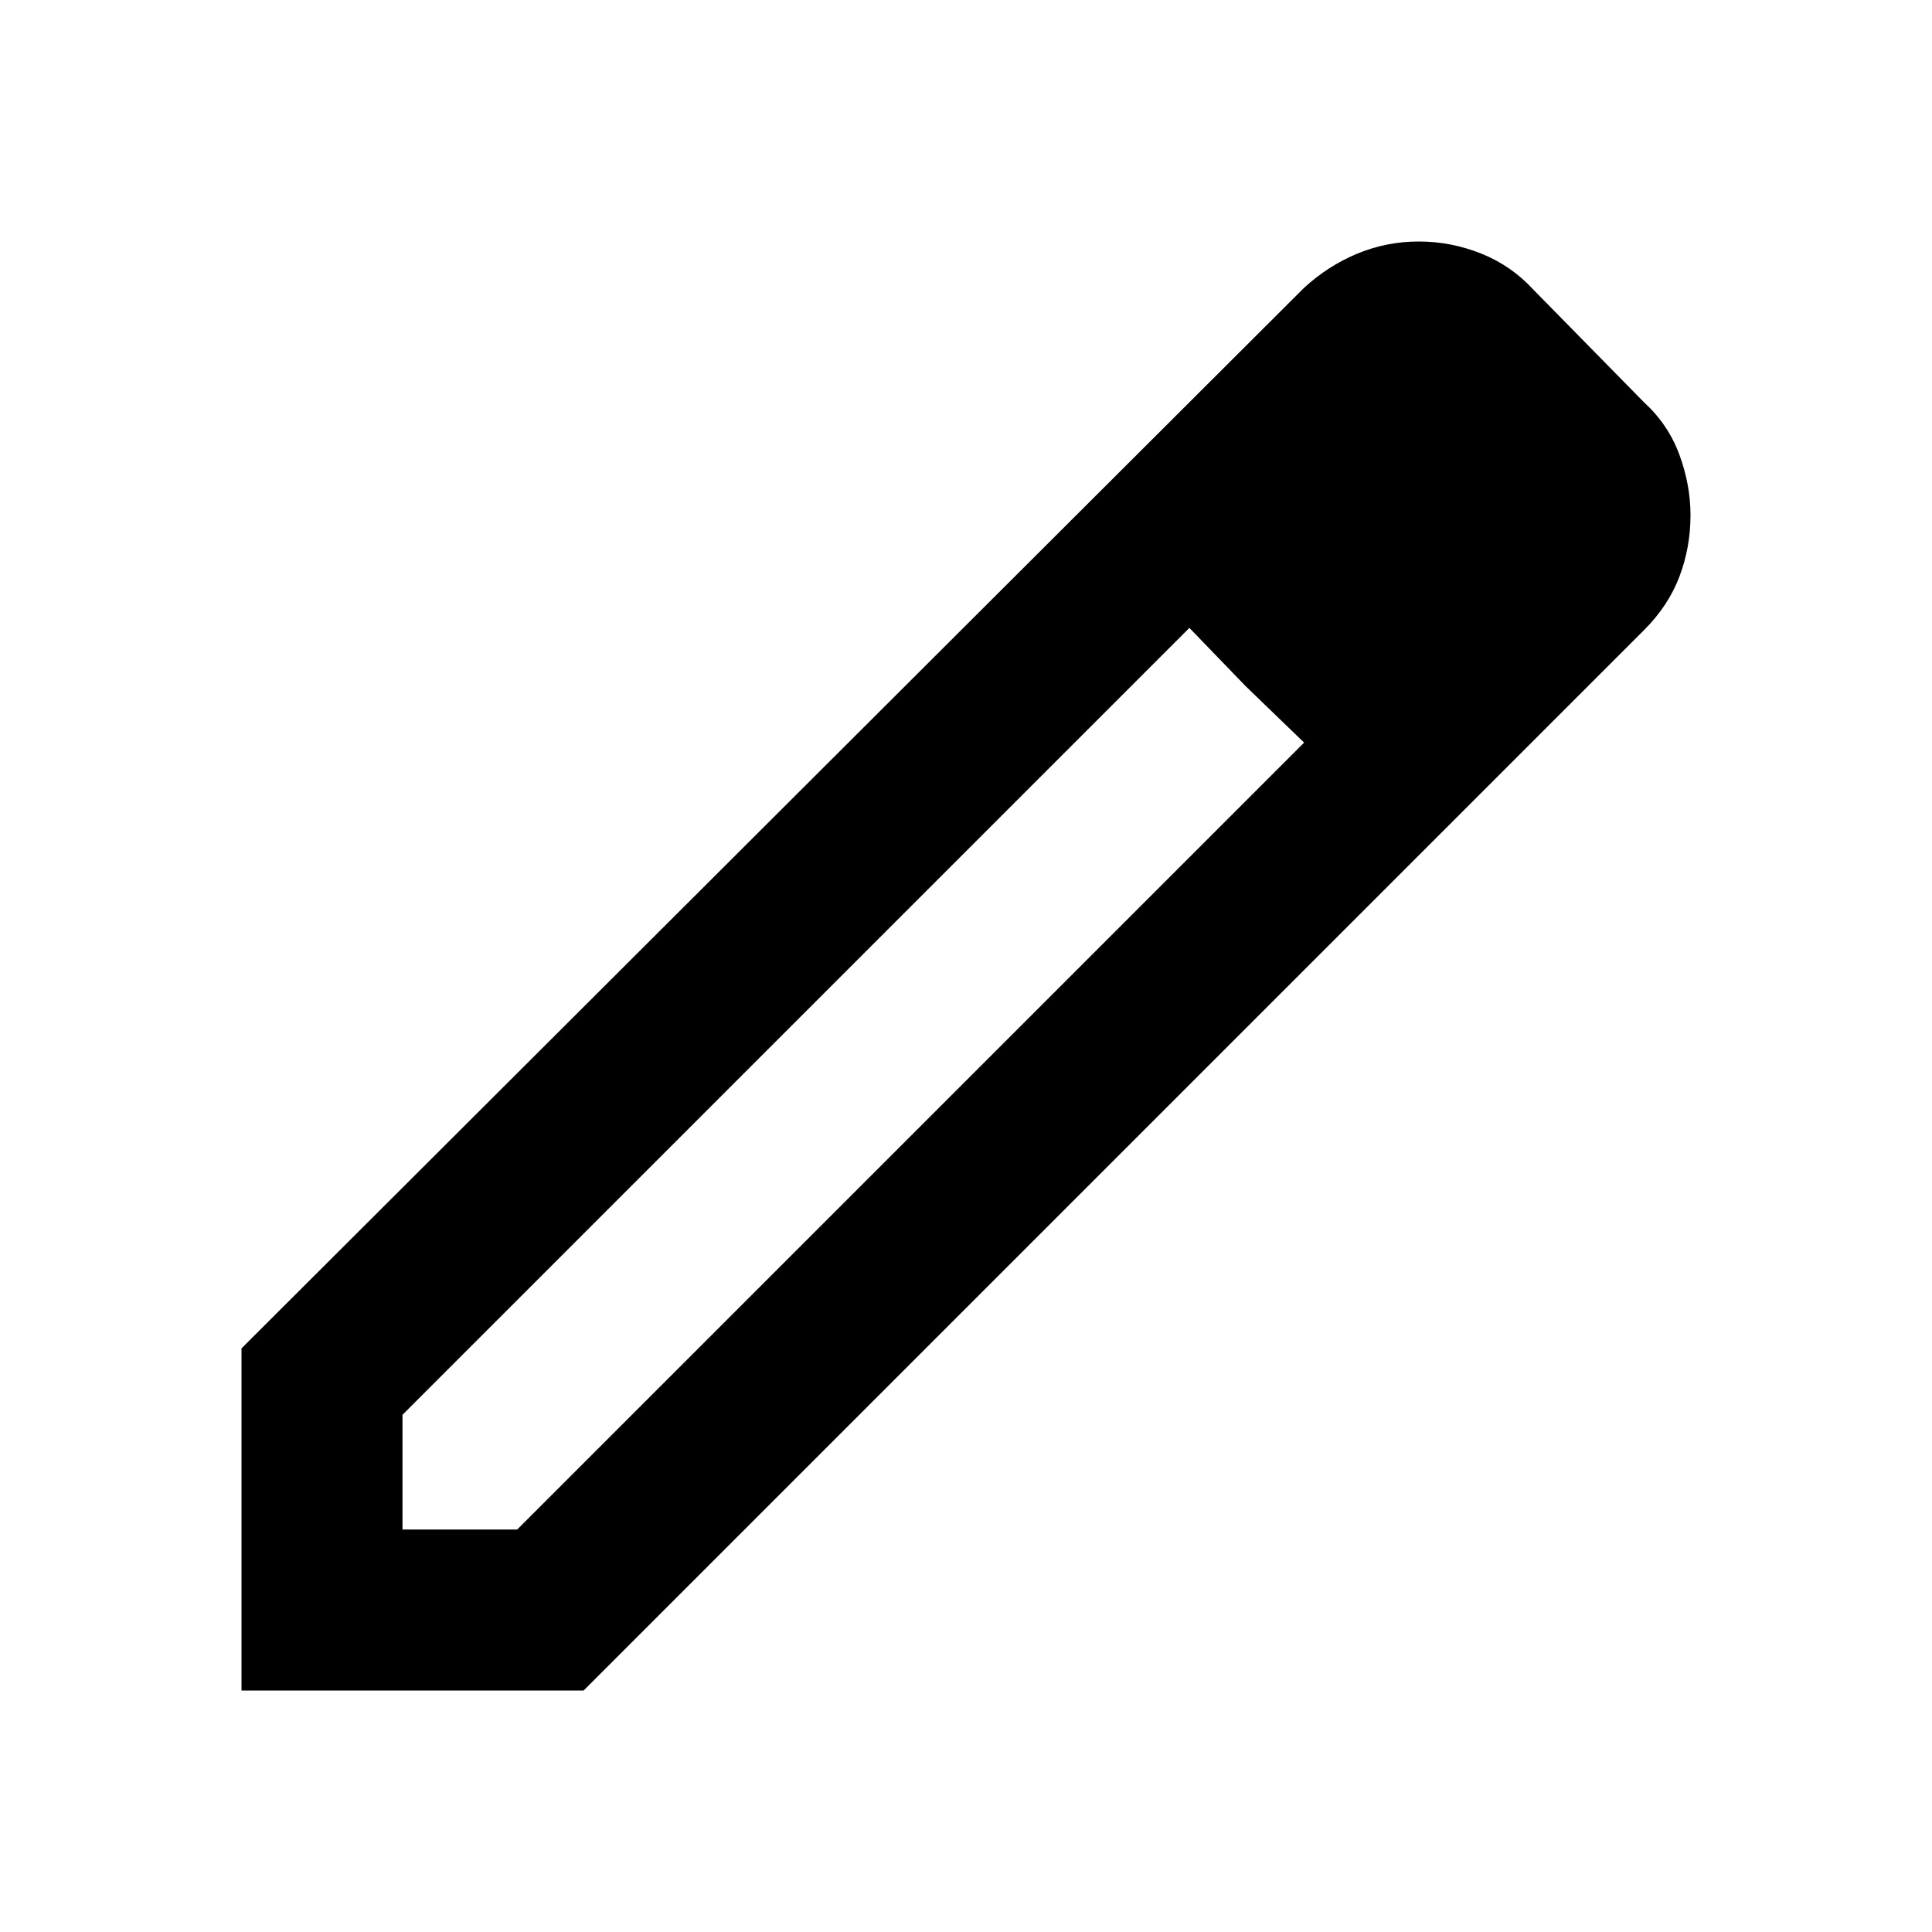
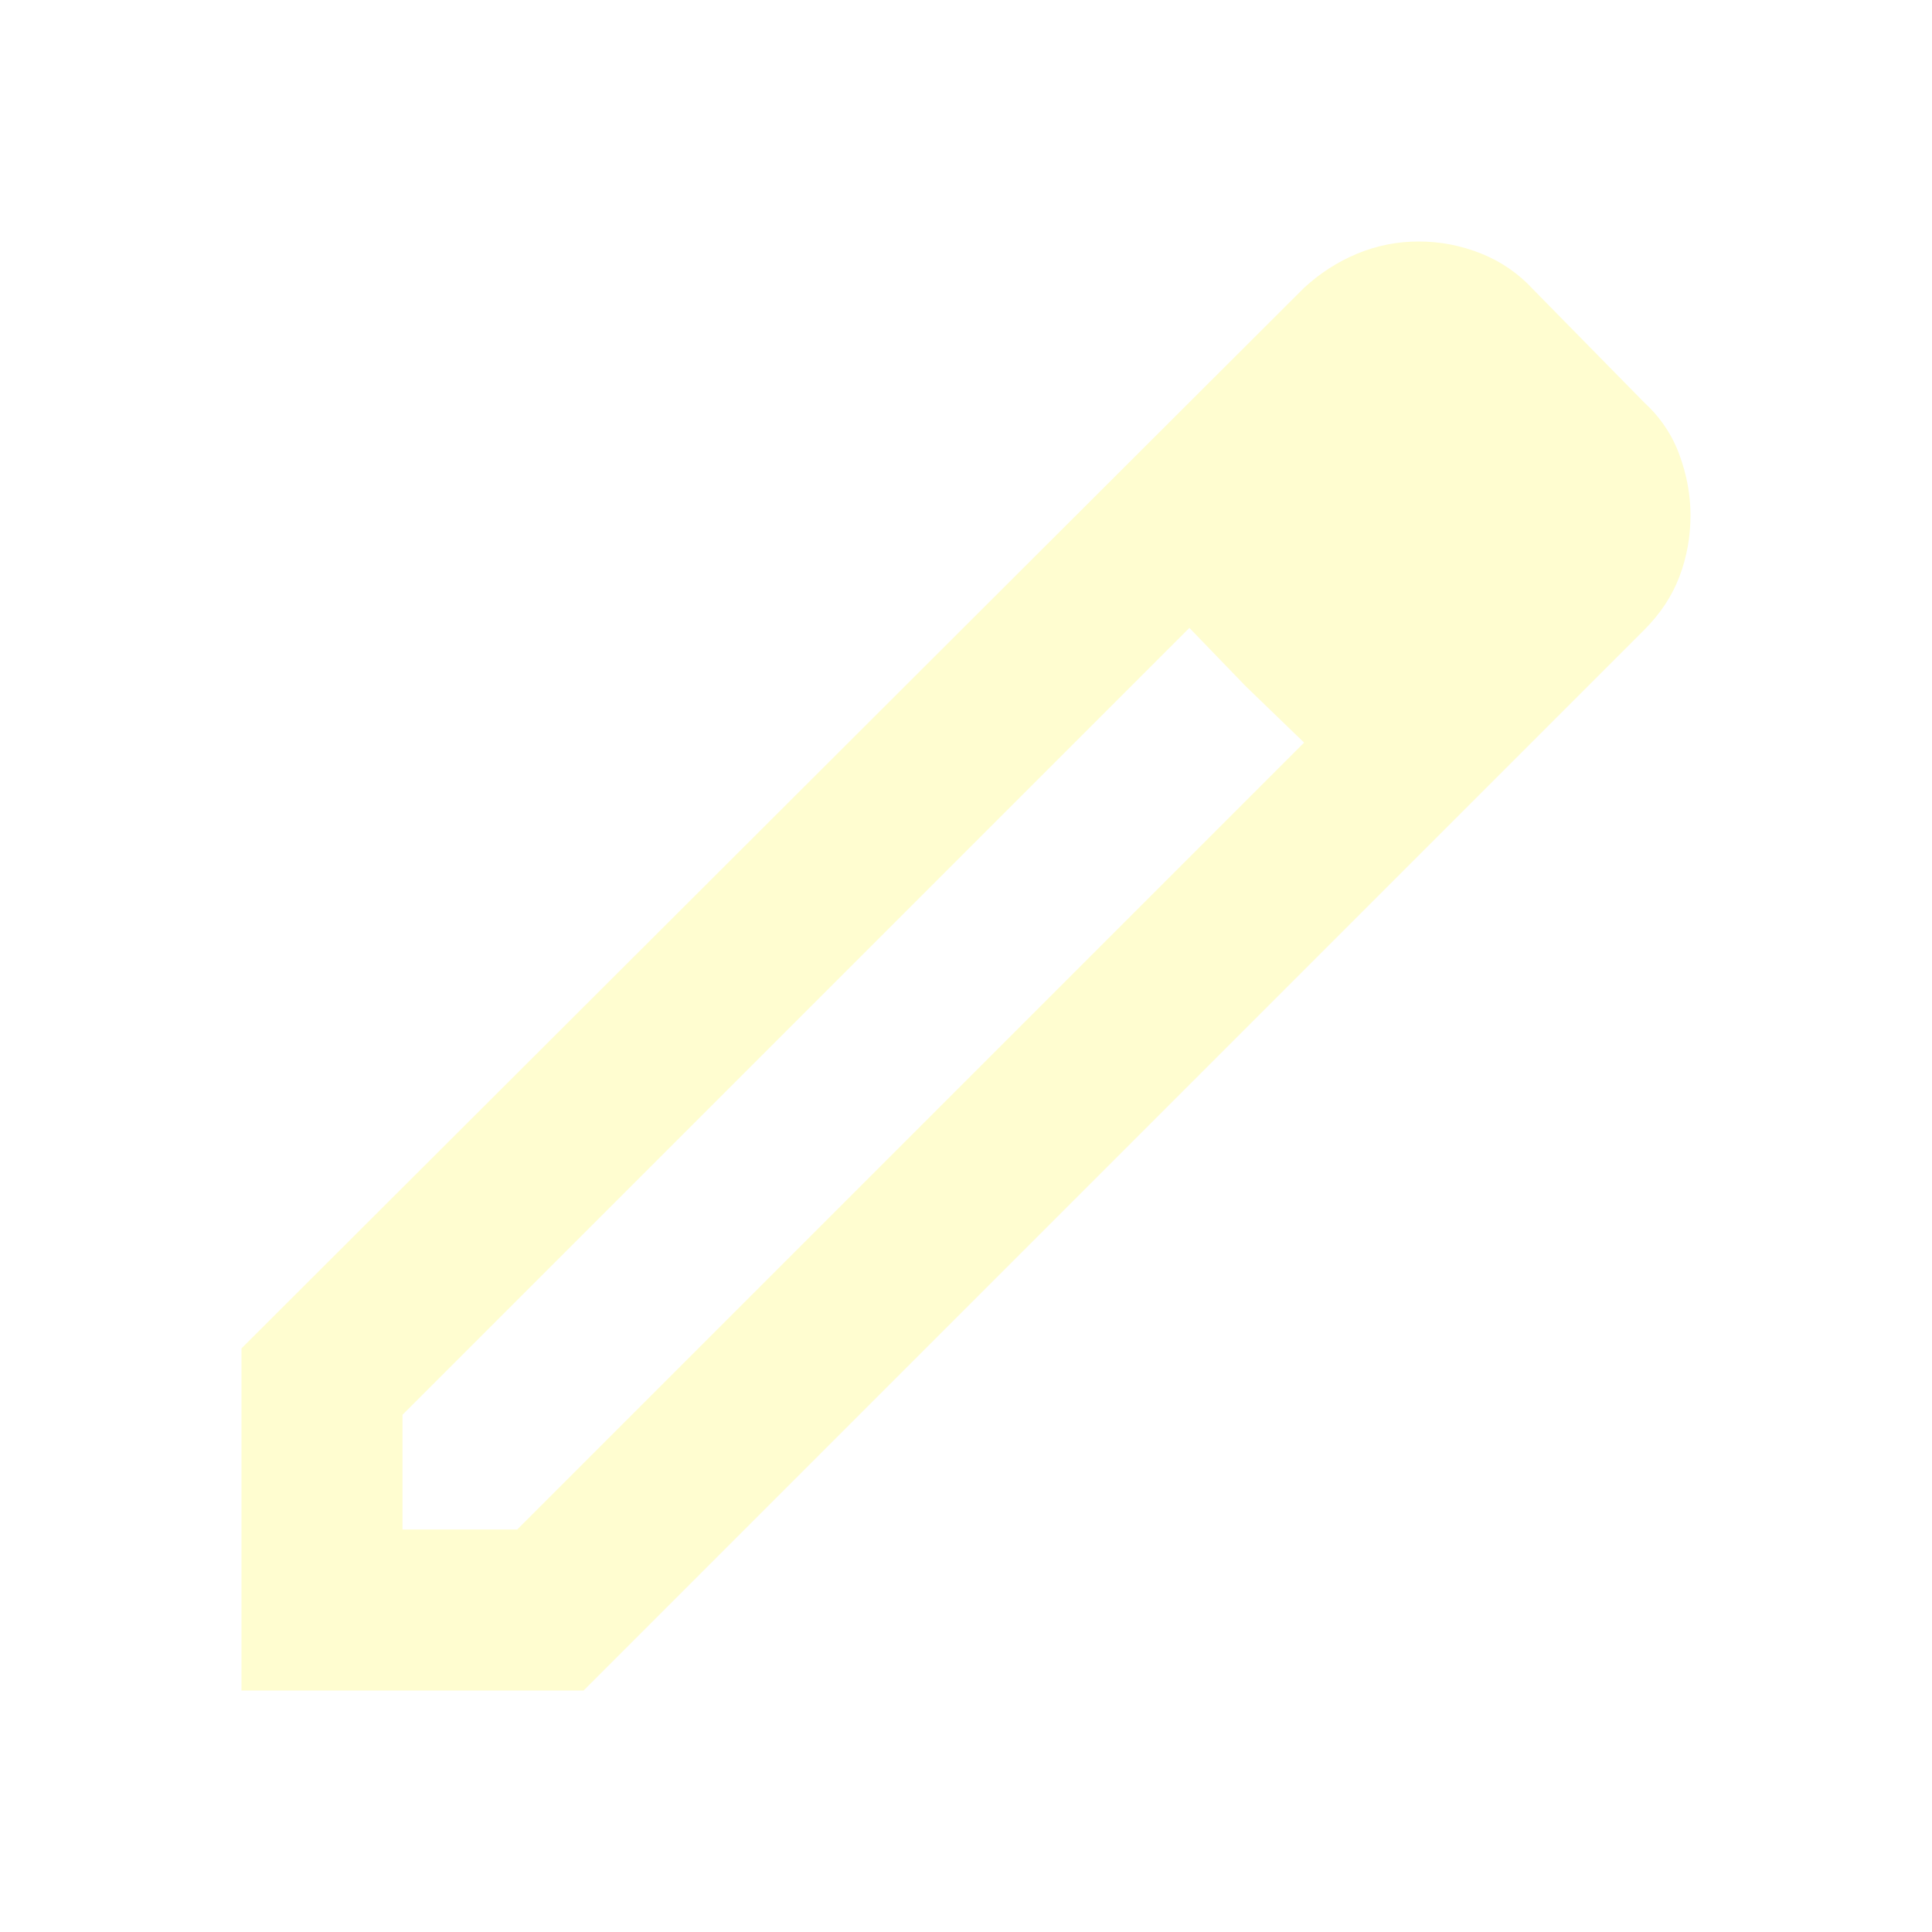
- <svg xmlns="http://www.w3.org/2000/svg" height="24" viewBox="0 -960 960 960" width="24">
+ <svg xmlns="http://www.w3.org/2000/svg" height="24" viewBox="0 -960 960 960" width="24" style="fill: #FFFDD0;">
  <path d="M200-200h57l391-391-57-57-391 391v57Zm-80 80v-170l528-527q12-11 26.5-17t30.5-6q16 0 31 6t26 18l55 56q12 11 17.5 26t5.5 30q0 16-5.5 30.5T817-647L290-120H120Zm640-584-56-56 56 56Zm-141 85-28-29 57 57-29-28Z" />
</svg>
